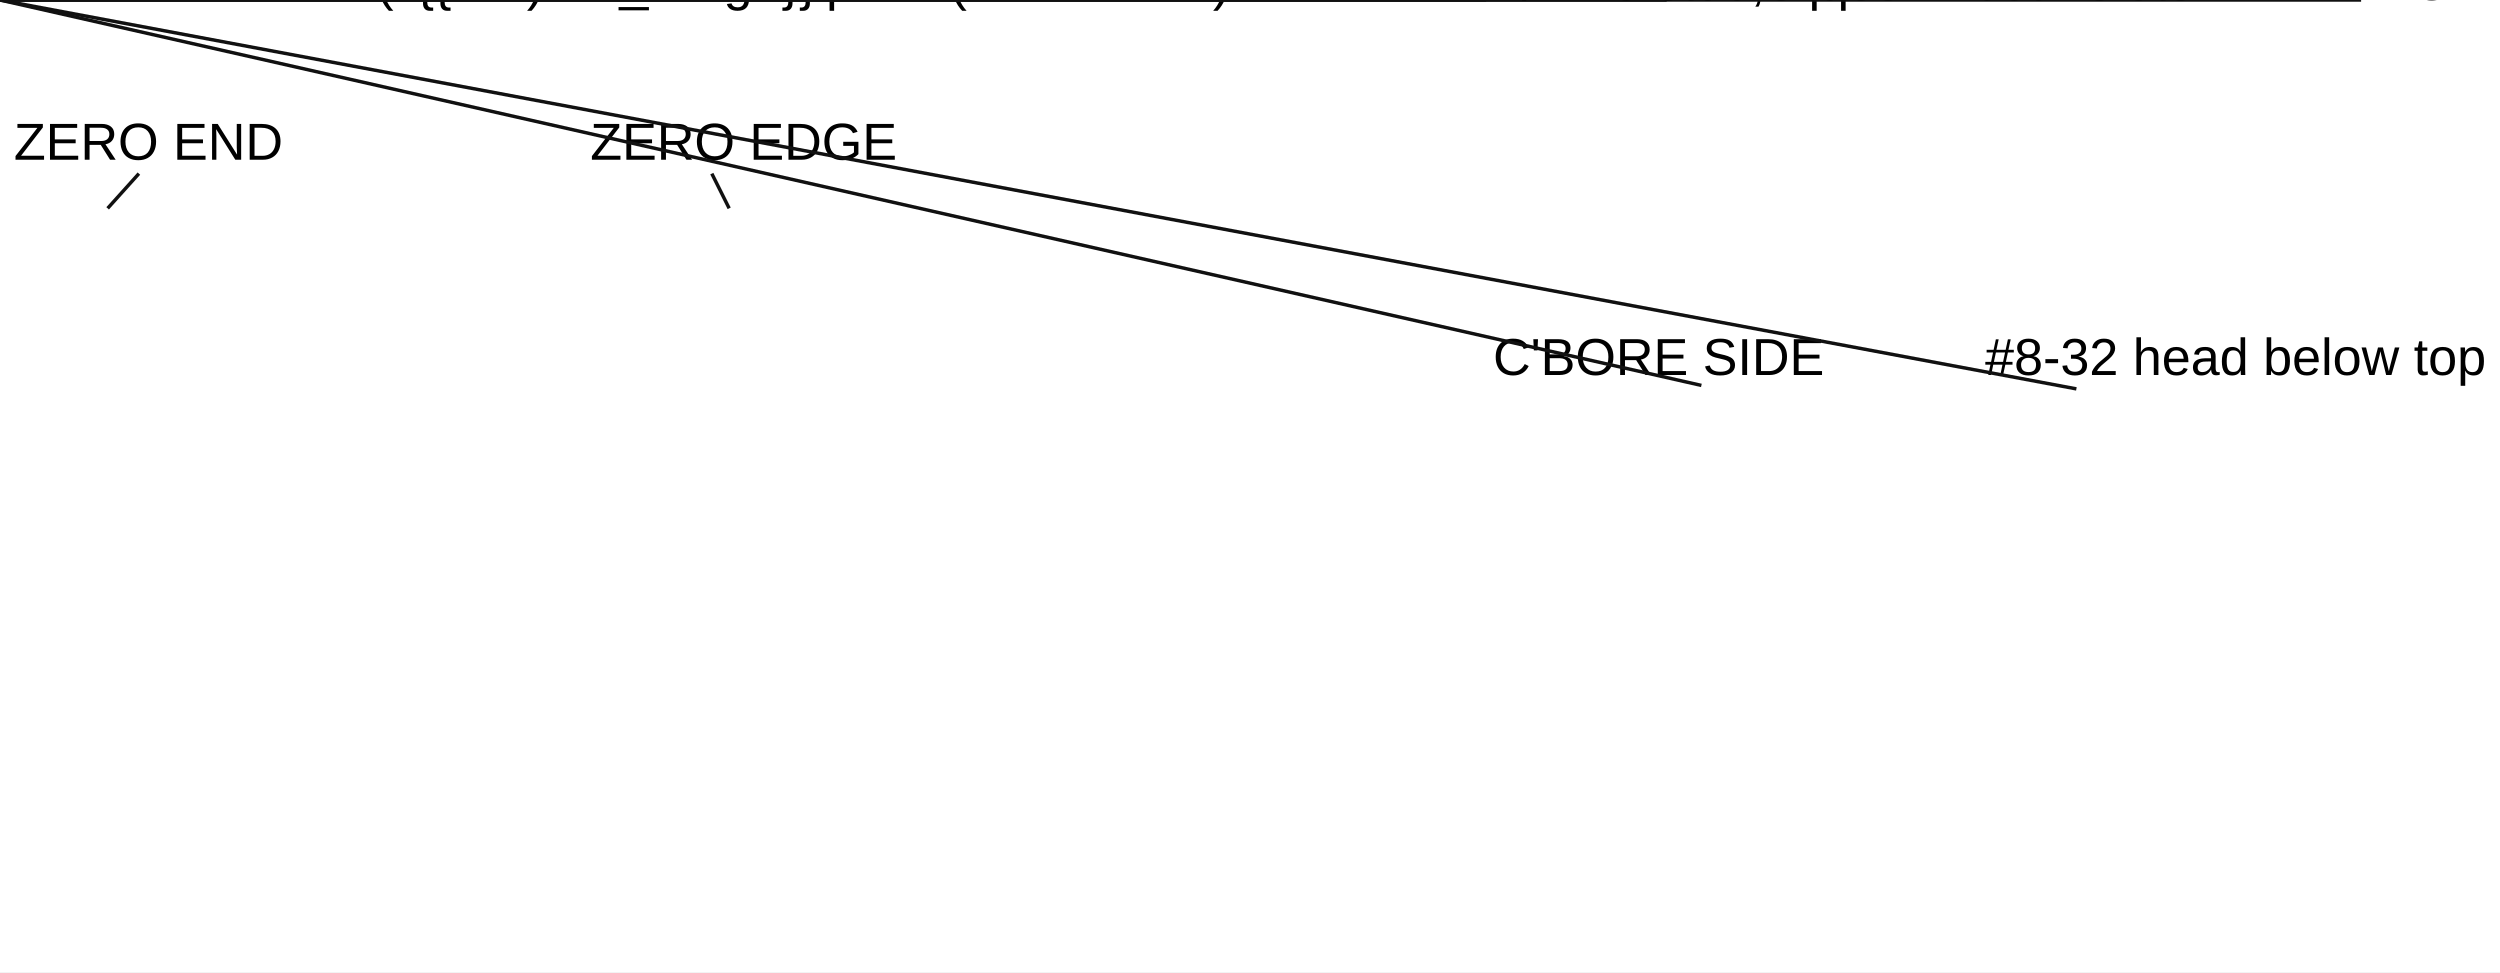
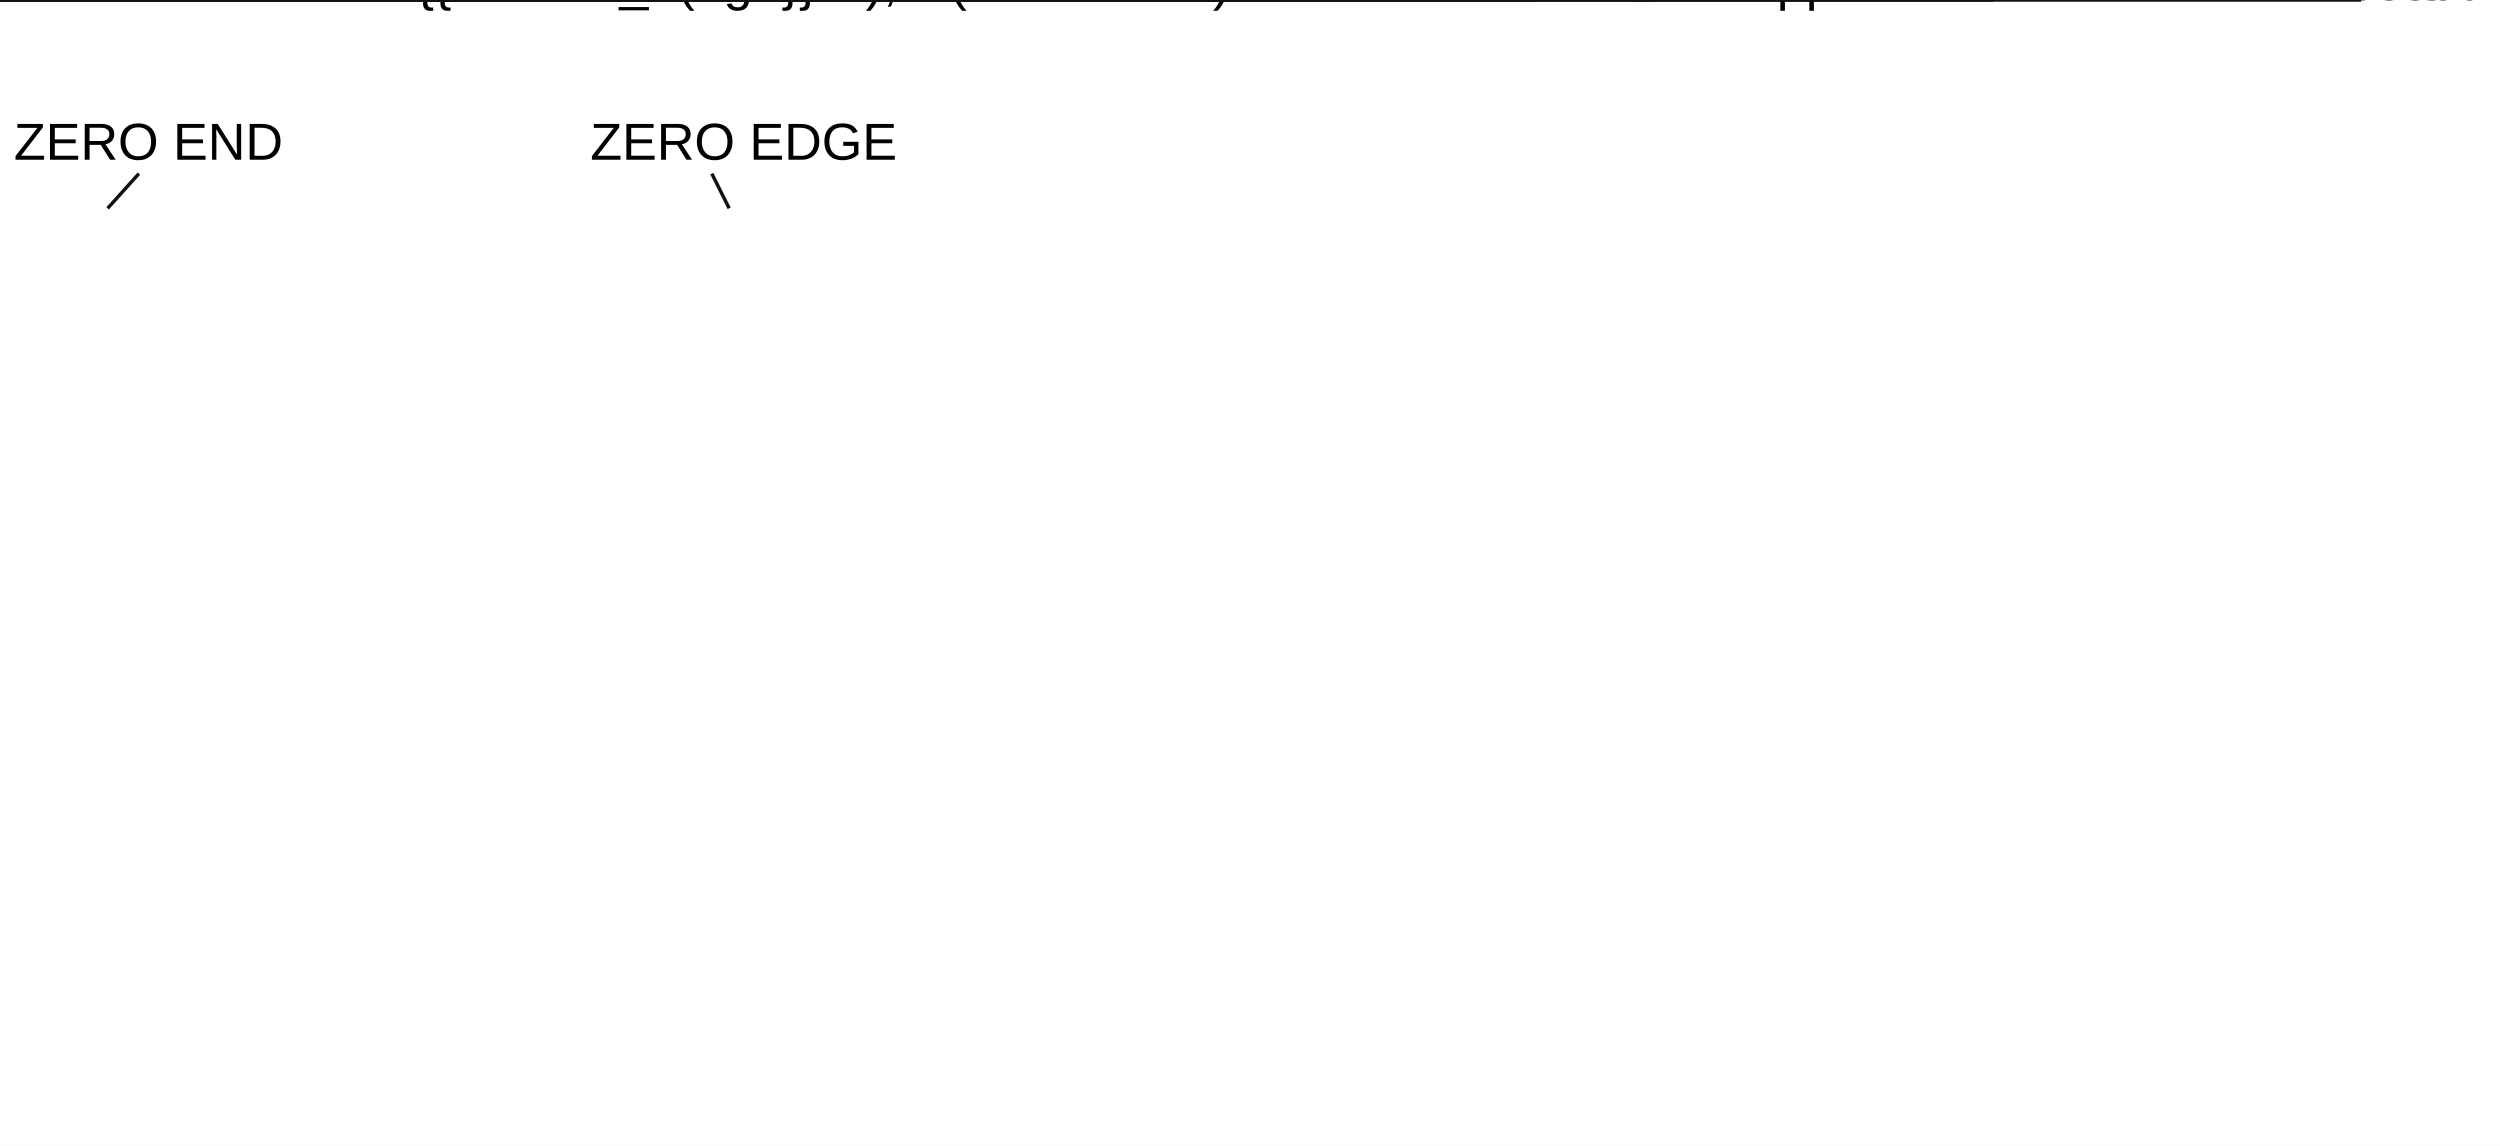
- <svg xmlns="http://www.w3.org/2000/svg" data-cad-template="inspect" data-rail-width-mm="15" data-rail-height-mm="15" data-screw-dia-mm="4.17" data-screw-length-mm="15.875" data-screw-head-dia-mm="6.86" data-screw-head-height-mm="4.17" viewBox="0 0 720 280" width="720" height="280" font-family="Arial, Helvetica, sans-serif" font-size="15">
+ <svg xmlns="http://www.w3.org/2000/svg" data-cad-template="inspect" data-rail-width-mm="15" data-rail-height-mm="15" data-screw-dia-mm="4.17" data-screw-length-mm="15.875" data-screw-head-dia-mm="6.86" data-screw-head-height-mm="4.17" viewBox="0 0 720 330" width="720" height="330" font-family="Arial, Helvetica, sans-serif" font-size="15">
  <defs>
+     <marker id="arr" viewBox="0 0 10 10" refX="9" refY="5" markerWidth="7" markerHeight="7" orient="auto-start-reverse">
+       <path d="M0 0L10 5L0 10z" fill="#111" />
+     </marker>
    <pattern id="sec" width="6" height="6" patternUnits="userSpaceOnUse" patternTransform="rotate(45)">
      <rect width="6" height="6" fill="#dfe6ee" />
      <line x1="0" y1="0" x2="0" y2="6" stroke="#555" stroke-width="1" />
    </pattern>
  </defs>
-   <rect width="720" height="280" fill="#fff" />
+   <rect width="720" height="330" fill="#fff" />
  <rect id="bar" x="{{view.x0}}" y="{{view.top}}" width="{{view.plan_w}}" height="{{view.plan_h}}" fill="#dfe6ee" stroke="#111" stroke-width="1.5" />
  <g id="rail-hidden" data-cad-group="rail-hidden" fill="none" stroke="#333" stroke-width="1.2" stroke-dasharray="5 3" />
  <g id="rail-holes" data-cad-group="rail-holes" fill="#fff" stroke="#111" stroke-width="1.1" />
  <g id="bracket-holes" data-cad-group="bracket-holes" fill="#fff" stroke="#111" stroke-width="1.1" />
  <g id="slots" data-cad-group="slots" fill="#fff" stroke="#111" stroke-width="1.1" />
  <line x1="{{view.section_x}}" y1="{{view.section_top}}" x2="{{view.section_x}}" y2="{{view.section_bottom}}" stroke="#111" stroke-width="1" stroke-dasharray="10 3 2 3" />
+   <g stroke="#111" stroke-width="1.5">
+     <line x1="{{view.section_x}}" y1="{{view.section_top}}" x2="{{view.section_arrow_x}}" y2="{{view.section_top}}" marker-end="url(#arr)" />
+     <line x1="{{view.section_x}}" y1="{{view.section_bottom}}" x2="{{view.section_arrow_x}}" y2="{{view.section_bottom}}" marker-end="url(#arr)" />
+   </g>
  <text x="4" y="46">ZERO END</text>
  <line x1="40" y1="50" x2="31" y2="60" stroke="#111" stroke-width="1" />
  <text x="170" y="46">ZERO EDGE</text>
  <line x1="205" y1="50" x2="210" y2="60" stroke="#111" stroke-width="1" />
-   <text x="130" y="{{view.cbore_label_y}}">C'BORE SIDE up</text>
+   <text x="130" y="{{view.cbore_label_y}}">bar 1 viewed from C'BORE SIDE</text>
  <text x="120" y="{{view.rail_label_y}}">{{cad.rail_range}} 8-32 (rail screws)</text>
-   <text x="30" y="{{view.rail_note_y}}">HGR15 rail (under): trimmed flush both ends</text>
-   <line x1="{{view.rail_leader_x1}}" y1="{{view.rail_leader_y1}}" x2="{{view.rail_leader_x2}}" y2="{{view.rail_leader_y2}}" stroke="#111" stroke-width="1" />
+   <text x="365" y="{{view.stud_label_y}}" text-anchor="end">1/2-13 stud slides end-to-end in S1 and S2</text>
+   <line x1="368" y1="{{view.stud_leader_y}}" x2="{{view.stud_x}}" y2="{{view.stud_y}}" stroke="#111" stroke-width="1" />
+   <text x="30" y="{{view.rail_note_y}}">Bar 1: HGR15 rail under (dashed), flush both ends</text>
+   <line x1="62" y1="{{view.rail_leader_y1}}" x2="{{view.rail_leader_x2}}" y2="{{view.rail_leader_y2}}" stroke="#111" stroke-width="1" />
  <g id="labels" data-cad-group="labels" />
  <rect x="{{view.sxl}}" y="{{view.stop}}" width="{{view.sw}}" height="{{view.st}}" fill="url(#sec)" stroke="#111" stroke-width="1.5" />
  <g id="section-cuts" data-cad-group="section-cuts" fill="#fff" />
  <g id="section-outlines" data-cad-group="section-outlines" fill="none" stroke="#111" stroke-width="1.2" />
  <g id="screw" data-cad-group="screw" stroke="#111" />
  <g id="rail-section" data-cad-group="rail-section" fill="#b5b9bf" stroke="#111" stroke-width="1.2" />
-   <text x="430" y="108">C'BORE SIDE</text>
-   <line x1="490" y1="111" x2="{{view.cbore_leader_x}}" y2="{{view.stop}}" stroke="#111" stroke-width="1" />
-   <text x="716" y="108" text-anchor="end">#8-32 head below top</text>
-   <line x1="598" y1="112" x2="{{view.head_leader_x}}" y2="{{view.head_leader_y}}" stroke="#111" stroke-width="1" />
-   <text x="430" y="{{view.rail_sec_label_y}}">HGR15 rail, opposite face</text>
-   <line x1="480" y1="{{view.rail_sec_leader_y1}}" x2="{{view.rail_sec_leader_x}}" y2="{{view.rail_sec_leader_y}}" stroke="#111" stroke-width="1" />
-   <text x="716" y="{{view.edge_label_y}}" text-anchor="end">ZERO EDGE</text>
-   <line x1="680" y1="{{view.edge_leader_y}}" x2="{{view.sxr}}" y2="{{view.sbottom}}" stroke="#111" stroke-width="1" />
-   <text x="430" y="{{view.stud_label_y}}">1/2-13 stud slides in both slots</text>
-   <line x1="428" y1="{{view.stud_leader_y}}" x2="{{view.stud_x}}" y2="{{view.stud_y}}" stroke="#111" stroke-width="1" />
+   <text x="{{view.rail1_label_x}}" y="{{view.rail1_label_y}}">HGR15 rail</text>
+   <text x="430" y="{{view.row1_label_y}}">ZERO EDGE</text>
+   <line x1="442" y1="{{view.row1_leader_y}}" x2="{{view.sxl}}" y2="{{view.sbottom}}" stroke="#111" stroke-width="1" />
+   <text x="716" y="{{view.row1_label_y}}" text-anchor="end">#8-32 head recessed</text>
+   <line x1="574" y1="{{view.row1_leader_y}}" x2="{{view.head_leader_x}}" y2="{{view.head_leader_y}}" stroke="#111" stroke-width="1" />
+   <text x="430" y="{{view.row2_label_y}}">C'BORE SIDE down = table seat</text>
+   <text x="430" y="{{view.bar2_title_y}}">Bar 2: rail on marked RAIL SIDE</text>
+   <rect x="{{view.sxl}}" y="{{view.stop2}}" width="{{view.sw}}" height="{{view.st}}" fill="url(#sec)" stroke="#111" stroke-width="1.5" />
+   <rect x="{{view.rail2_x}}" y="{{view.rail2_y}}" width="{{view.rail_w}}" height="{{view.rail_h}}" fill="#b5b9bf" stroke="#111" stroke-width="1.2" />
+   <text x="{{view.rail2_label_x}}" y="{{view.rail2_label_y}}">HGR15 rail</text>
+   <text x="430" y="{{view.seat2_label_y}}">table seat: opposite face</text>
+   <line x1="470" y1="{{view.seat2_leader_y}}" x2="476" y2="{{view.sbottom2}}" stroke="#111" stroke-width="1" />
+   <text x="716" y="{{view.seat2_label_y}}" text-anchor="end">ZERO EDGE</text>
+   <line x1="680" y1="{{view.edge2_leader_y}}" x2="{{view.sxr}}" y2="{{view.sbottom2}}" stroke="#111" stroke-width="1" />
</svg>
